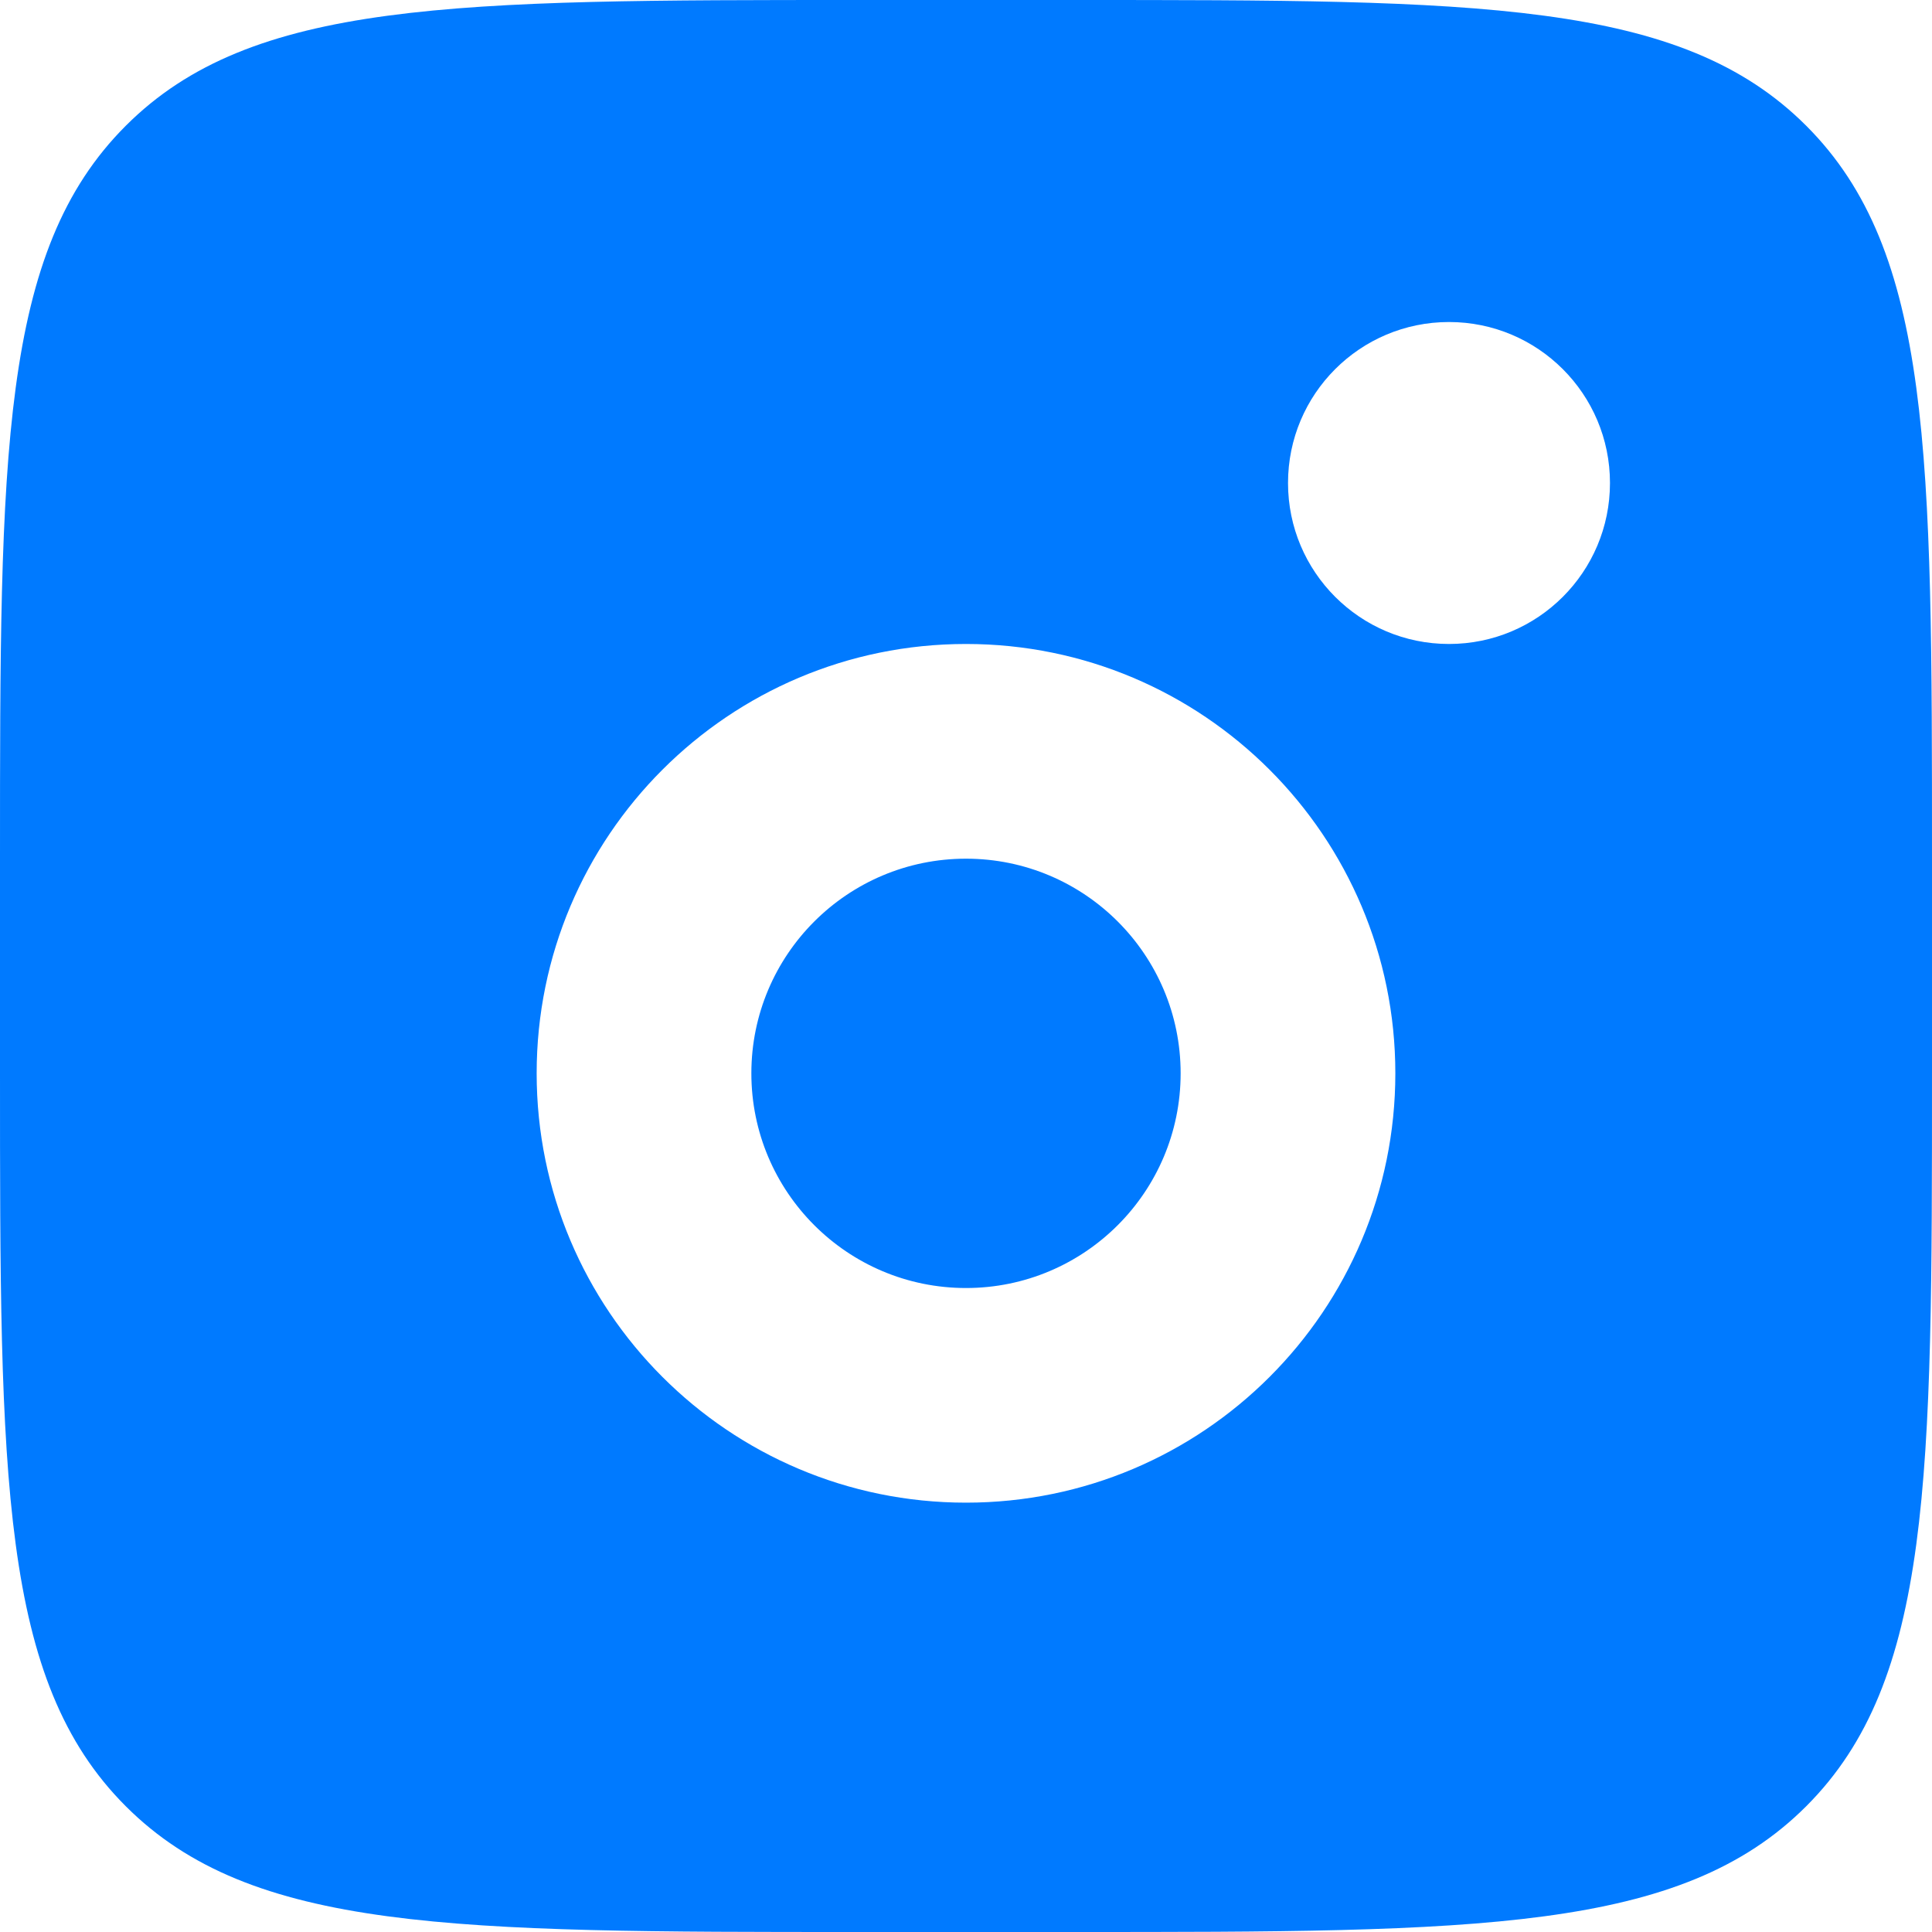
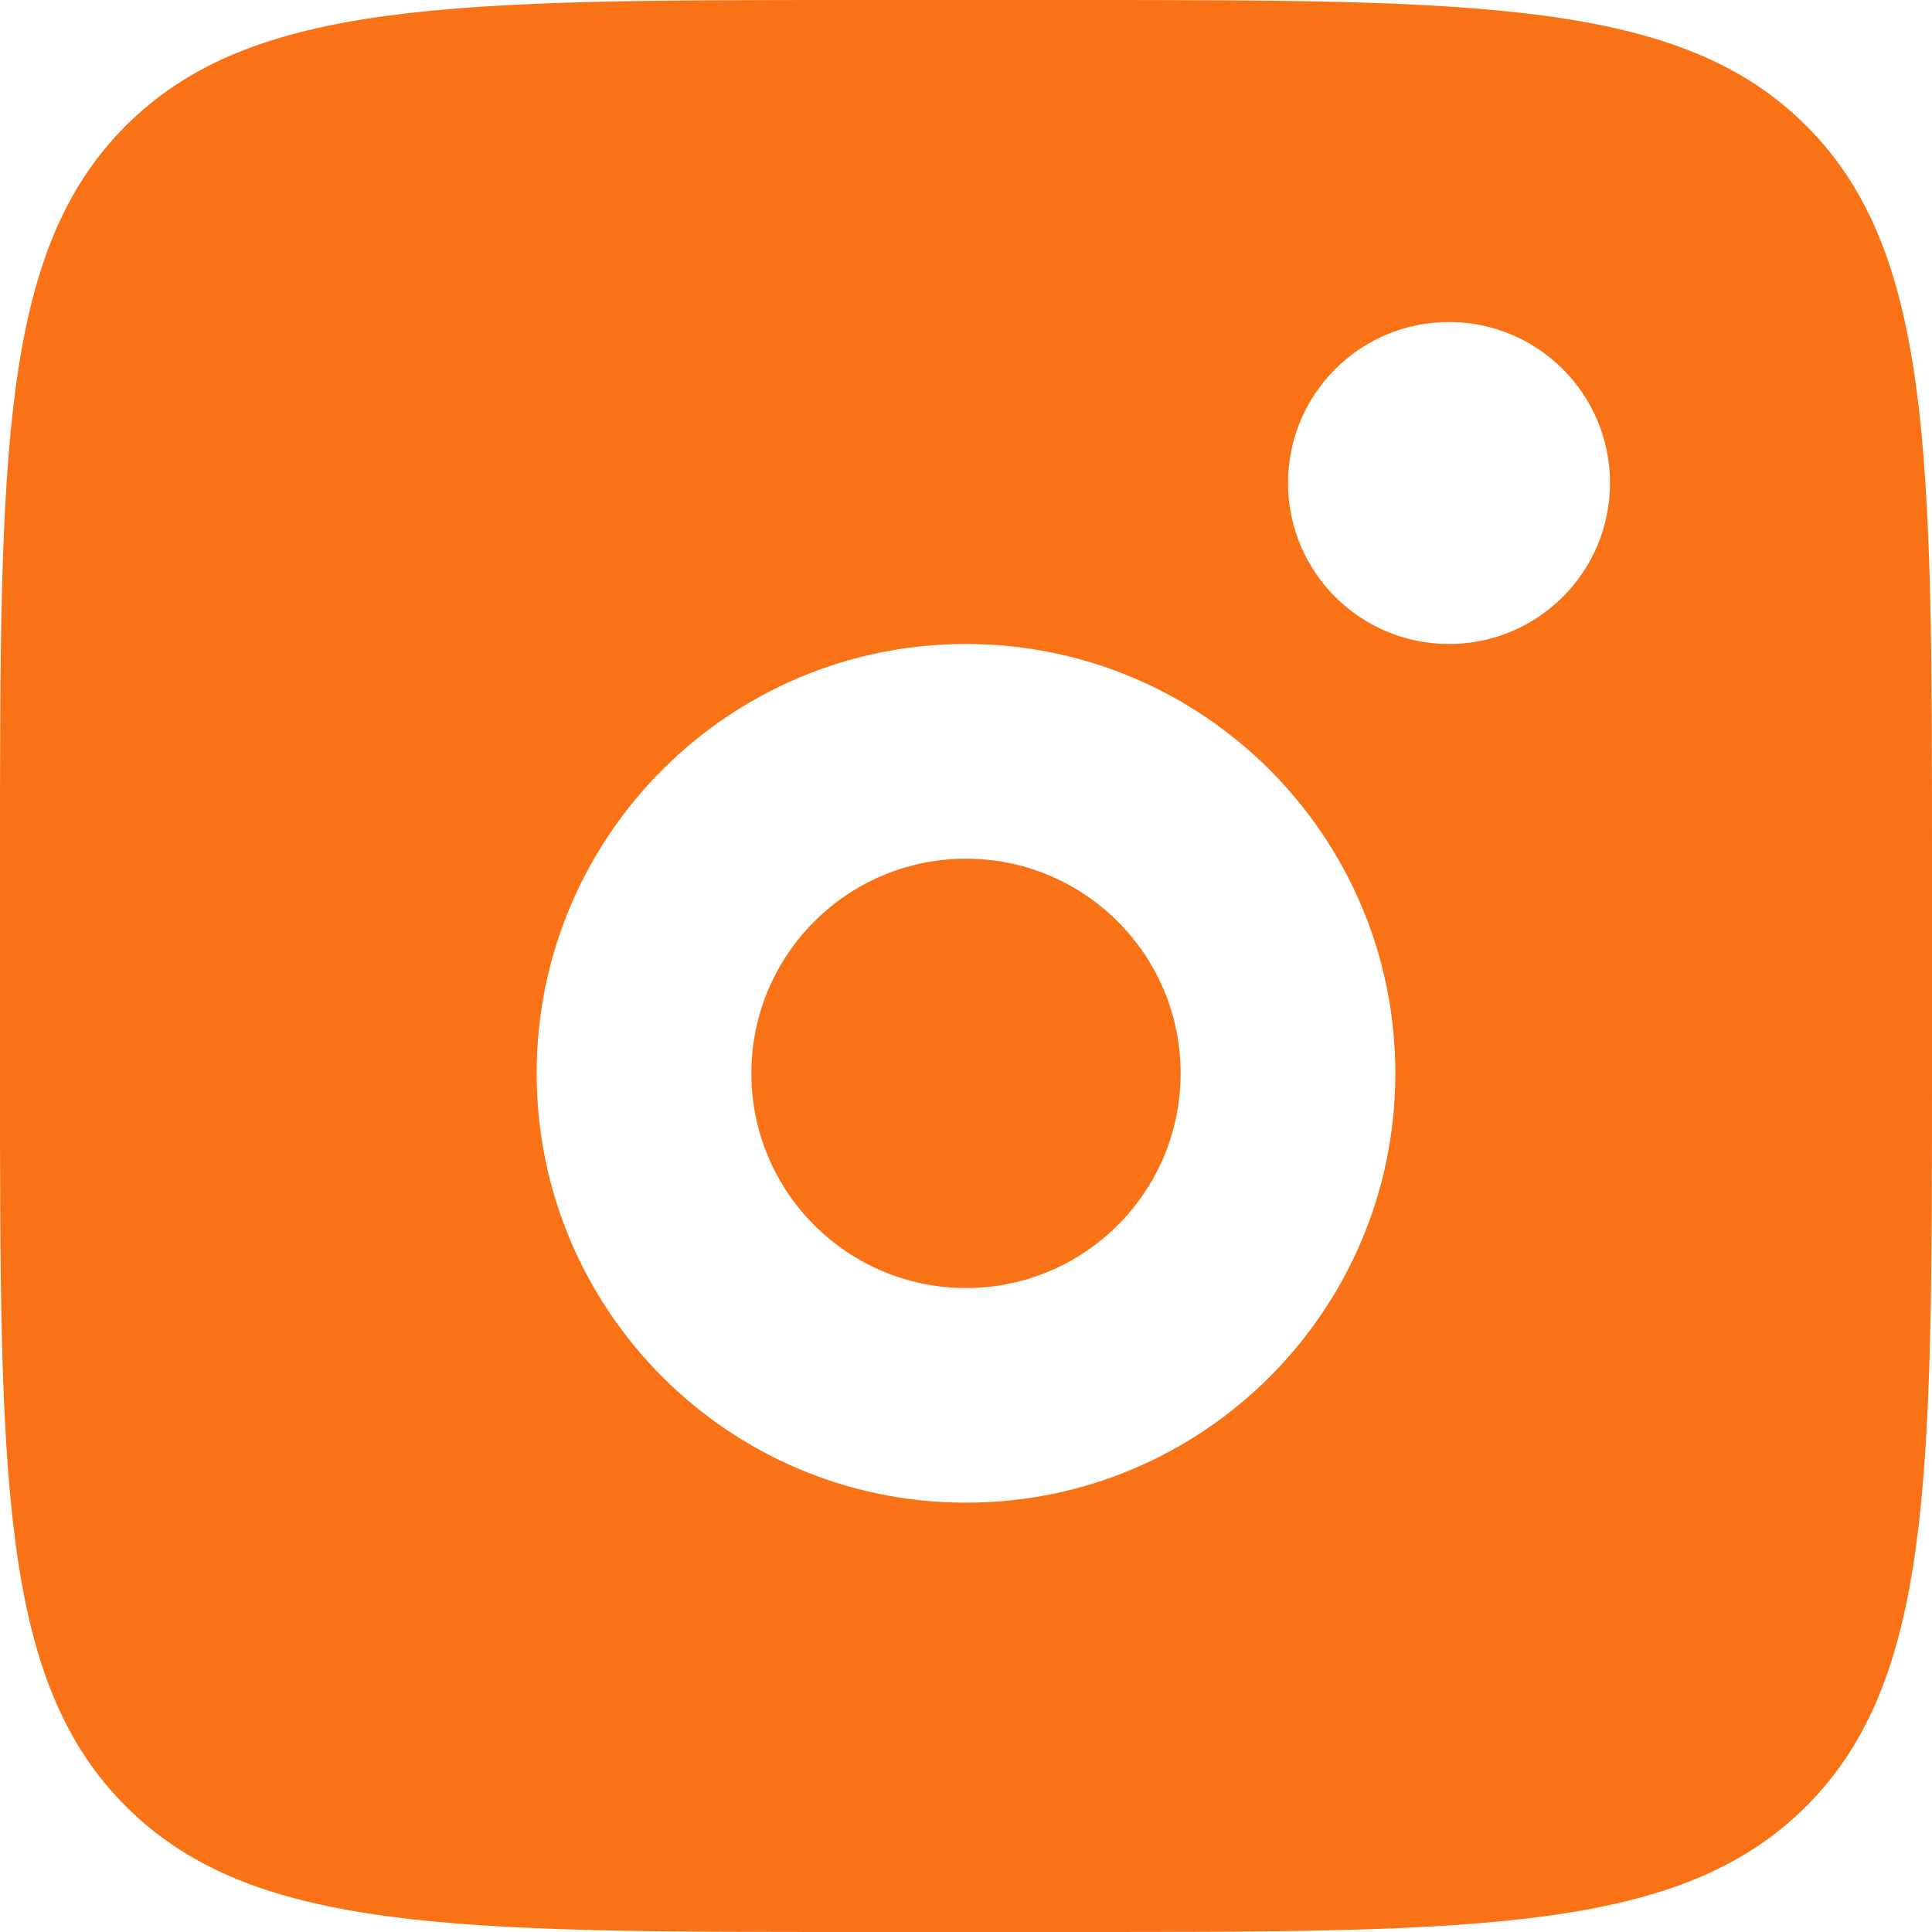
<svg xmlns="http://www.w3.org/2000/svg" width="31" height="31" viewBox="0 0 31 31" fill="none">
-   <path fill-rule="evenodd" clip-rule="evenodd" d="M0 13.778C0 7.283 -2.05305e-07 4.035 2.018 2.018C4.035 -2.05305e-07 7.283 0 13.778 0H17.222C23.717 0 26.965 -2.05305e-07 28.982 2.018C31 4.035 31 7.283 31 13.778V17.222C31 23.717 31 26.965 28.982 28.982C26.965 31 23.717 31 17.222 31H13.778C7.283 31 4.035 31 2.018 28.982C-2.05305e-07 26.965 0 23.717 0 17.222V13.778ZM25.833 7.75C25.833 9.177 24.677 10.333 23.25 10.333C21.823 10.333 20.667 9.177 20.667 7.75C20.667 6.323 21.823 5.167 23.25 5.167C24.677 5.167 25.833 6.323 25.833 7.75ZM18.944 17.222C18.944 19.125 17.402 20.667 15.5 20.667C13.598 20.667 12.056 19.125 12.056 17.222C12.056 15.32 13.598 13.778 15.5 13.778C17.402 13.778 18.944 15.32 18.944 17.222ZM22.389 17.222C22.389 21.027 19.305 24.111 15.5 24.111C11.695 24.111 8.611 21.027 8.611 17.222C8.611 13.418 11.695 10.333 15.5 10.333C19.305 10.333 22.389 13.418 22.389 17.222Z" fill="#007AFF" />
+   <path fill-rule="evenodd" clip-rule="evenodd" d="M0 13.778C0 7.283 -2.05305e-07 4.035 2.018 2.018C4.035 -2.05305e-07 7.283 0 13.778 0H17.222C23.717 0 26.965 -2.05305e-07 28.982 2.018C31 4.035 31 7.283 31 13.778V17.222C31 23.717 31 26.965 28.982 28.982C26.965 31 23.717 31 17.222 31H13.778C7.283 31 4.035 31 2.018 28.982C-2.05305e-07 26.965 0 23.717 0 17.222V13.778ZM25.833 7.75C25.833 9.177 24.677 10.333 23.25 10.333C21.823 10.333 20.667 9.177 20.667 7.75C20.667 6.323 21.823 5.167 23.25 5.167C24.677 5.167 25.833 6.323 25.833 7.75ZM18.944 17.222C18.944 19.125 17.402 20.667 15.5 20.667C13.598 20.667 12.056 19.125 12.056 17.222C12.056 15.32 13.598 13.778 15.5 13.778C17.402 13.778 18.944 15.32 18.944 17.222ZM22.389 17.222C22.389 21.027 19.305 24.111 15.5 24.111C11.695 24.111 8.611 21.027 8.611 17.222C8.611 13.418 11.695 10.333 15.5 10.333C19.305 10.333 22.389 13.418 22.389 17.222Z" fill="#f97316" />
</svg>
